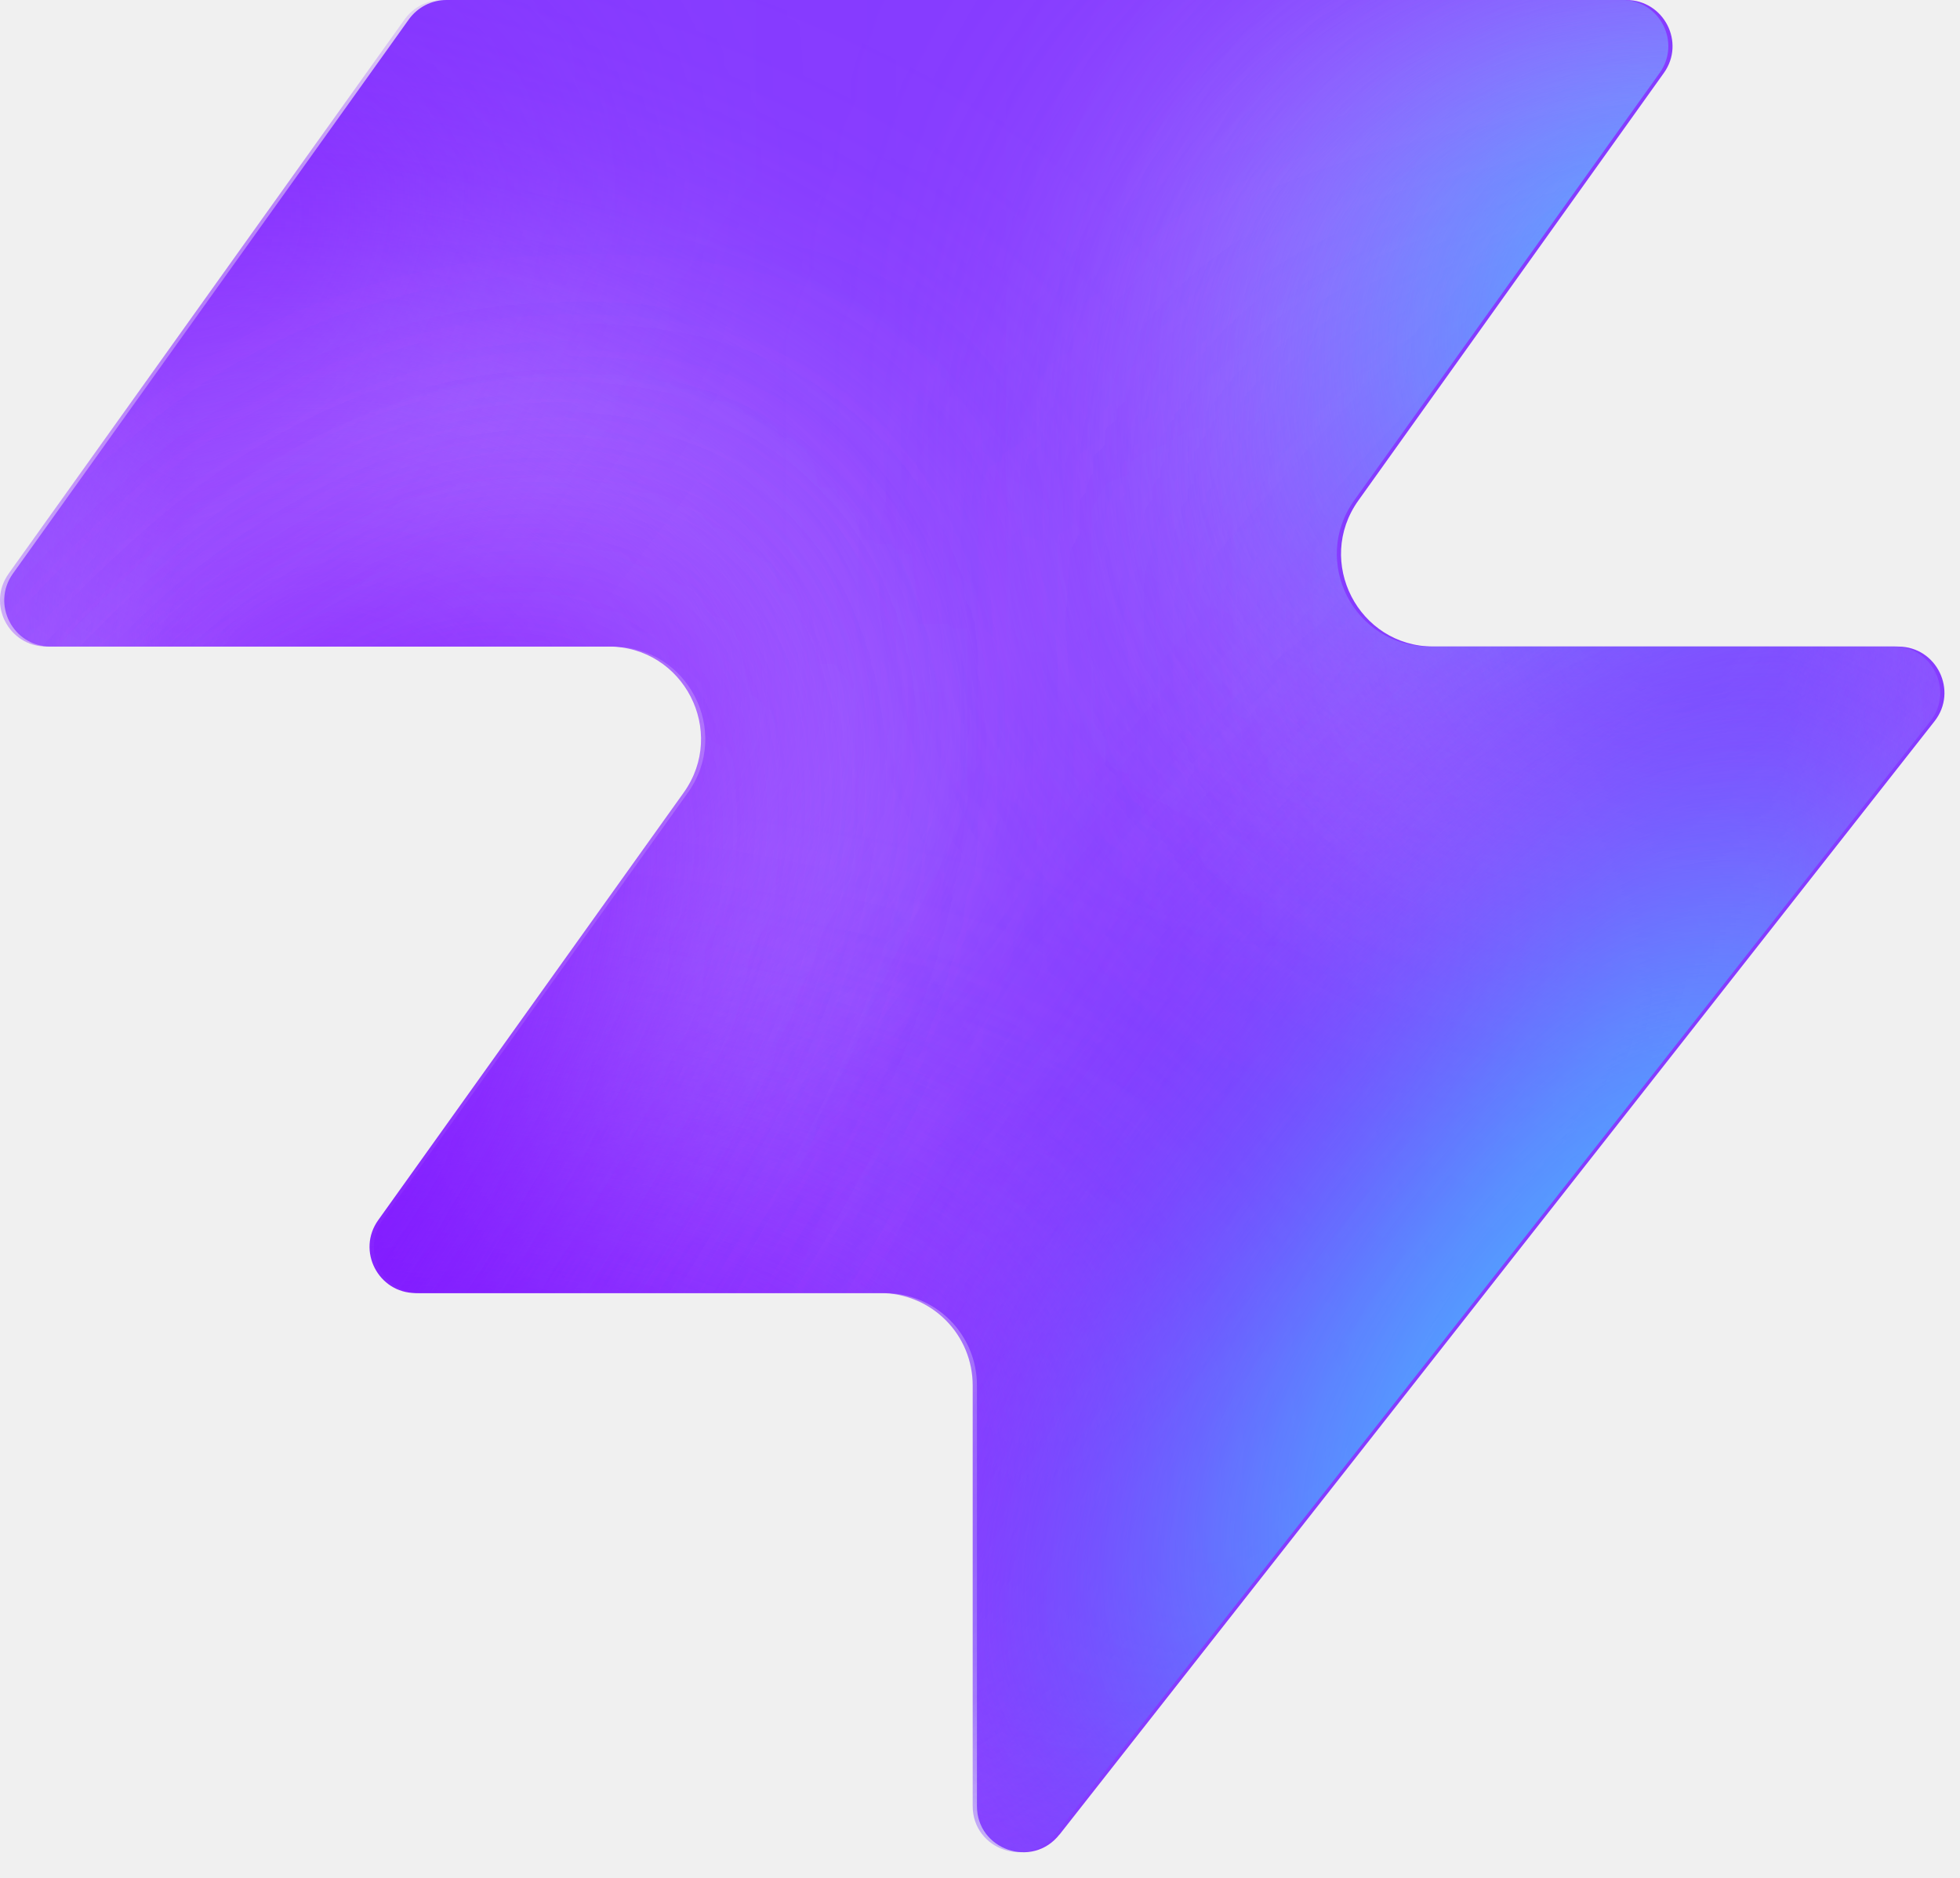
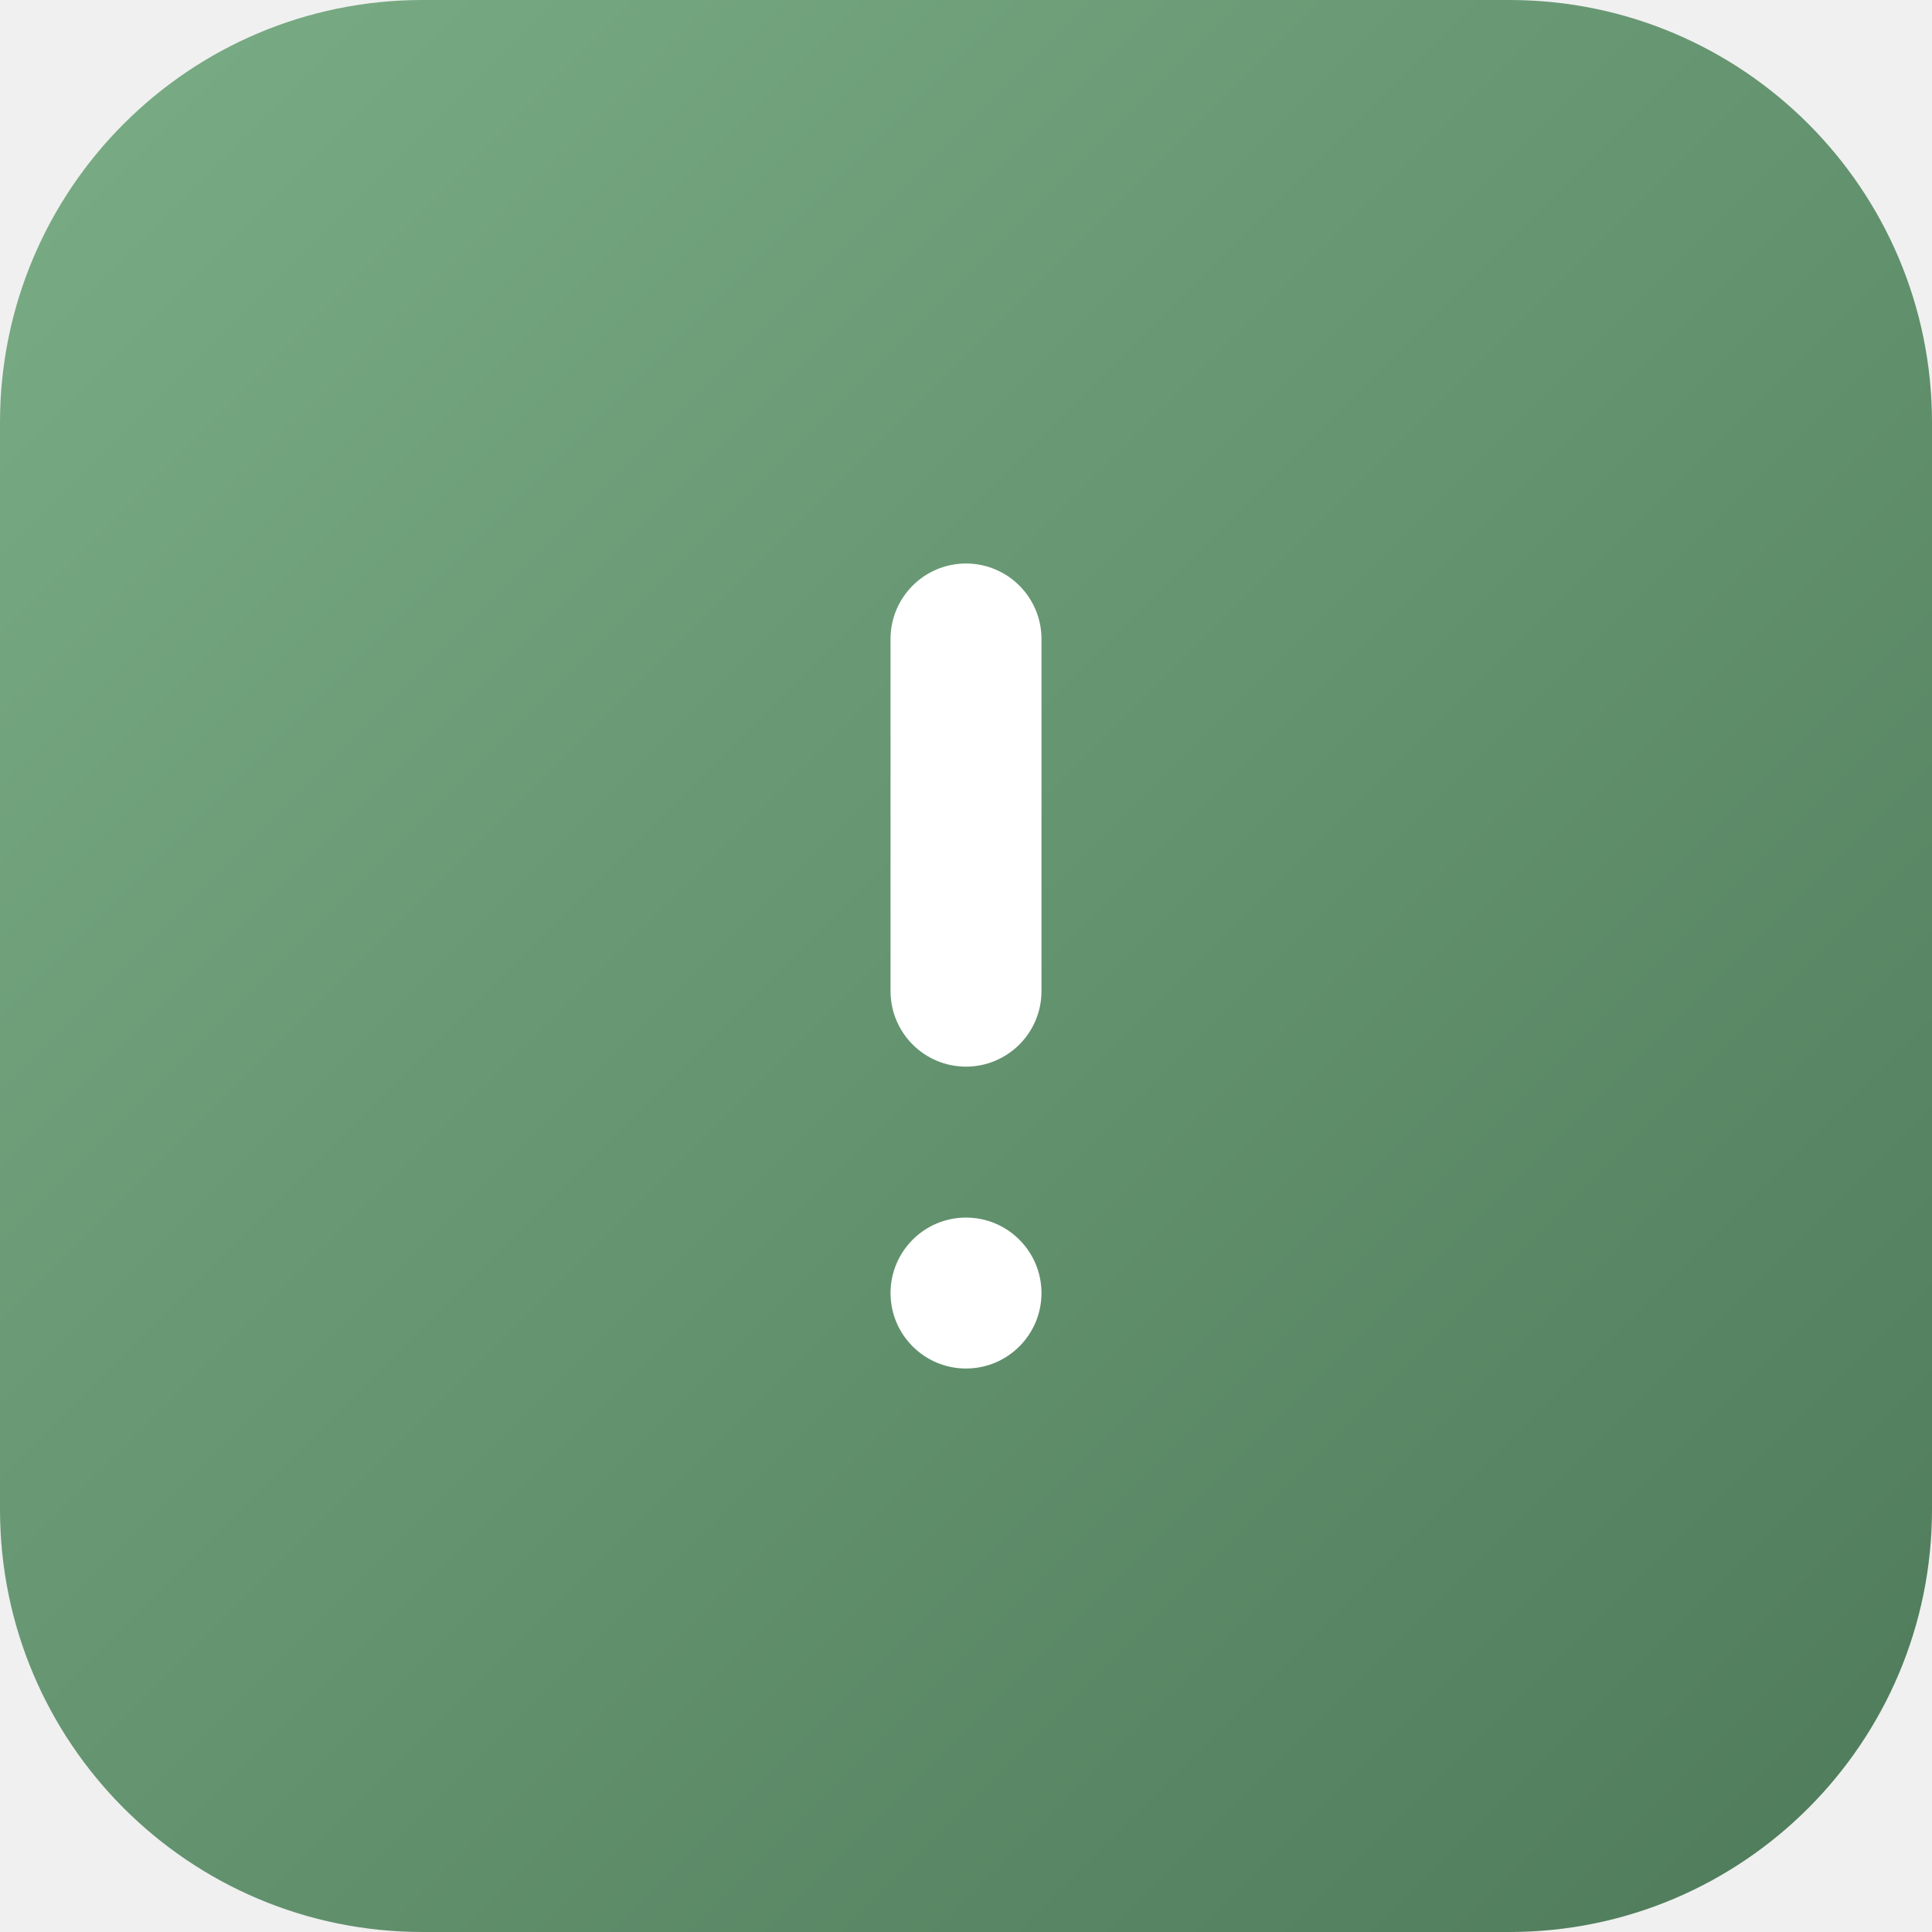
- <svg xmlns="http://www.w3.org/2000/svg" width="48" height="46" fill="none" viewBox="0 0 48 46">
-   <path fill="#863bff" d="M25.946 44.938c-.664.845-2.021.375-2.021-.698V33.937a2.26 2.26 0 0 0-2.262-2.262H10.287c-.92 0-1.456-1.04-.92-1.788l7.48-10.471c1.07-1.497 0-3.578-1.842-3.578H1.237c-.92 0-1.456-1.04-.92-1.788L10.013.474c.214-.297.556-.474.92-.474h28.894c.92 0 1.456 1.04.92 1.788l-7.48 10.471c-1.07 1.498 0 3.579 1.842 3.579h11.377c.943 0 1.473 1.088.89 1.83L25.947 44.94z" style="fill:#863bff;fill:color(display-p3 .525 .23 1);fill-opacity:1" />
-   <mask id="a" width="48" height="46" x="0" y="0" maskUnits="userSpaceOnUse" style="mask-type:alpha">
-     <path fill="#000" d="M25.842 44.938c-.664.844-2.021.375-2.021-.698V33.937a2.26 2.26 0 0 0-2.262-2.262H10.183c-.92 0-1.456-1.04-.92-1.788l7.48-10.471c1.07-1.498 0-3.579-1.842-3.579H1.133c-.92 0-1.456-1.04-.92-1.787L9.91.473c.214-.297.556-.474.92-.474h28.894c.92 0 1.456 1.04.92 1.788l-7.48 10.471c-1.07 1.498 0 3.578 1.842 3.578h11.377c.943 0 1.473 1.088.89 1.832L25.843 44.94z" style="fill:#000;fill-opacity:1" />
-   </mask>
-   <g mask="url(#a)">
-     <g filter="url(#b)">
-       <ellipse cx="5.508" cy="14.704" fill="#ede6ff" rx="5.508" ry="14.704" style="fill:#ede6ff;fill:color(display-p3 .927 .903 1);fill-opacity:1" transform="matrix(.00324 1 1 -.00324 -4.47 31.516)" />
-     </g>
-     <g filter="url(#c)">
-       <ellipse cx="10.399" cy="29.851" fill="#ede6ff" rx="10.399" ry="29.851" style="fill:#ede6ff;fill:color(display-p3 .927 .903 1);fill-opacity:1" transform="matrix(.00324 1 1 -.00324 -39.328 7.883)" />
-     </g>
-     <g filter="url(#d)">
-       <ellipse cx="5.508" cy="30.487" fill="#7e14ff" rx="5.508" ry="30.487" style="fill:#7e14ff;fill:color(display-p3 .492 .077 1);fill-opacity:1" transform="rotate(89.814 -25.913 -14.639)scale(1 -1)" />
-     </g>
-     <g filter="url(#e)">
-       <ellipse cx="5.508" cy="30.599" fill="#7e14ff" rx="5.508" ry="30.599" style="fill:#7e14ff;fill:color(display-p3 .492 .077 1);fill-opacity:1" transform="rotate(89.814 -32.644 -3.334)scale(1 -1)" />
-     </g>
-     <g filter="url(#f)">
-       <ellipse cx="5.508" cy="30.599" fill="#7e14ff" rx="5.508" ry="30.599" style="fill:#7e14ff;fill:color(display-p3 .492 .077 1);fill-opacity:1" transform="matrix(.00324 1 1 -.00324 -34.34 30.47)" />
-     </g>
-     <g filter="url(#g)">
-       <ellipse cx="14.072" cy="22.078" fill="#ede6ff" rx="14.072" ry="22.078" style="fill:#ede6ff;fill:color(display-p3 .927 .903 1);fill-opacity:1" transform="rotate(93.35 24.506 48.493)scale(-1 1)" />
-     </g>
-     <g filter="url(#h)">
-       <ellipse cx="3.47" cy="21.501" fill="#7e14ff" rx="3.47" ry="21.501" style="fill:#7e14ff;fill:color(display-p3 .492 .077 1);fill-opacity:1" transform="rotate(89.009 28.708 47.59)scale(-1 1)" />
-     </g>
-     <g filter="url(#i)">
-       <ellipse cx="3.47" cy="21.501" fill="#7e14ff" rx="3.47" ry="21.501" style="fill:#7e14ff;fill:color(display-p3 .492 .077 1);fill-opacity:1" transform="rotate(89.009 28.708 47.59)scale(-1 1)" />
-     </g>
-     <g filter="url(#j)">
-       <ellipse cx=".387" cy="8.972" fill="#7e14ff" rx="4.407" ry="29.108" style="fill:#7e14ff;fill:color(display-p3 .492 .077 1);fill-opacity:1" transform="rotate(39.51 .387 8.972)" />
-     </g>
-     <g filter="url(#k)">
-       <ellipse cx="47.523" cy="-6.092" fill="#7e14ff" rx="4.407" ry="29.108" style="fill:#7e14ff;fill:color(display-p3 .492 .077 1);fill-opacity:1" transform="rotate(37.892 47.523 -6.092)" />
-     </g>
-     <g filter="url(#l)">
-       <ellipse cx="41.412" cy="6.333" fill="#47bfff" rx="5.971" ry="9.665" style="fill:#47bfff;fill:color(display-p3 .28 .748 1);fill-opacity:1" transform="rotate(37.892 41.412 6.333)" />
-     </g>
-     <g filter="url(#m)">
-       <ellipse cx="-1.879" cy="38.332" fill="#7e14ff" rx="4.407" ry="29.108" style="fill:#7e14ff;fill:color(display-p3 .492 .077 1);fill-opacity:1" transform="rotate(37.892 -1.88 38.332)" />
-     </g>
-     <g filter="url(#n)">
-       <ellipse cx="-1.879" cy="38.332" fill="#7e14ff" rx="4.407" ry="29.108" style="fill:#7e14ff;fill:color(display-p3 .492 .077 1);fill-opacity:1" transform="rotate(37.892 -1.88 38.332)" />
-     </g>
-     <g filter="url(#o)">
-       <ellipse cx="35.651" cy="29.907" fill="#7e14ff" rx="4.407" ry="29.108" style="fill:#7e14ff;fill:color(display-p3 .492 .077 1);fill-opacity:1" transform="rotate(37.892 35.651 29.907)" />
-     </g>
-     <g filter="url(#p)">
-       <ellipse cx="38.418" cy="32.4" fill="#47bfff" rx="5.971" ry="15.297" style="fill:#47bfff;fill:color(display-p3 .28 .748 1);fill-opacity:1" transform="rotate(37.892 38.418 32.4)" />
-     </g>
+ <svg xmlns="http://www.w3.org/2000/svg" viewBox="0 0 64 64" width="64" height="64">
+   <defs>
+     <linearGradient id="bg-l" x1="0" y1="0" x2="1" y2="1">
+       <stop offset="0%" stop-color="#7aad85" />
+       <stop offset="100%" stop-color="#4e7a5a" />
+     </linearGradient>
+     <linearGradient id="bg-d" x1="0" y1="0" x2="1" y2="1">
+       <stop offset="0%" stop-color="#9fc4a8" />
+       <stop offset="100%" stop-color="#6b9475" />
+     </linearGradient>
+   </defs>
+   <style>
+     .bg { fill: url(#bg-l); }
+     @media (prefers-color-scheme: dark) { .bg { fill: url(#bg-d); } }
+   </style>
+   <rect class="bg" width="64" height="64" rx="14" />
+   <g transform="translate(12, 12) scale(1.6667)">
+     <path fill="white" d="M13.5 12.5V5.5C13.5 4.672 12.828 4 12 4C11.172 4 10.5 4.672 10.5 5.5V12.5C10.5 13.328 11.172 14 12 14C12.828 14 13.5 13.328 13.5 12.5Z" />
+     <path fill="white" d="M12 20C12.828 20 13.5 19.328 13.5 18.5C13.5 17.672 12.828 17 12 17C11.172 17 10.5 17.672 10.5 18.5C10.5 19.328 11.172 20 12 20Z" />
  </g>
-   <defs>
-     <filter id="b" width="60.045" height="41.654" x="-19.77" y="16.149" color-interpolation-filters="sRGB" filterUnits="userSpaceOnUse">
-       <feFlood flood-opacity="0" result="BackgroundImageFix" />
-       <feBlend in="SourceGraphic" in2="BackgroundImageFix" result="shape" />
-       <feGaussianBlur result="effect1_foregroundBlur_2002_17158" stdDeviation="7.659" />
-     </filter>
-     <filter id="c" width="90.34" height="51.437" x="-54.613" y="-7.533" color-interpolation-filters="sRGB" filterUnits="userSpaceOnUse">
-       <feFlood flood-opacity="0" result="BackgroundImageFix" />
-       <feBlend in="SourceGraphic" in2="BackgroundImageFix" result="shape" />
-       <feGaussianBlur result="effect1_foregroundBlur_2002_17158" stdDeviation="7.659" />
-     </filter>
-     <filter id="d" width="79.355" height="29.4" x="-49.64" y="2.03" color-interpolation-filters="sRGB" filterUnits="userSpaceOnUse">
-       <feFlood flood-opacity="0" result="BackgroundImageFix" />
-       <feBlend in="SourceGraphic" in2="BackgroundImageFix" result="shape" />
-       <feGaussianBlur result="effect1_foregroundBlur_2002_17158" stdDeviation="4.596" />
-     </filter>
-     <filter id="e" width="79.579" height="29.4" x="-45.045" y="20.029" color-interpolation-filters="sRGB" filterUnits="userSpaceOnUse">
-       <feFlood flood-opacity="0" result="BackgroundImageFix" />
-       <feBlend in="SourceGraphic" in2="BackgroundImageFix" result="shape" />
-       <feGaussianBlur result="effect1_foregroundBlur_2002_17158" stdDeviation="4.596" />
-     </filter>
-     <filter id="f" width="79.579" height="29.4" x="-43.513" y="21.178" color-interpolation-filters="sRGB" filterUnits="userSpaceOnUse">
-       <feFlood flood-opacity="0" result="BackgroundImageFix" />
-       <feBlend in="SourceGraphic" in2="BackgroundImageFix" result="shape" />
-       <feGaussianBlur result="effect1_foregroundBlur_2002_17158" stdDeviation="4.596" />
-     </filter>
-     <filter id="g" width="74.749" height="58.852" x="15.756" y="-17.901" color-interpolation-filters="sRGB" filterUnits="userSpaceOnUse">
-       <feFlood flood-opacity="0" result="BackgroundImageFix" />
-       <feBlend in="SourceGraphic" in2="BackgroundImageFix" result="shape" />
-       <feGaussianBlur result="effect1_foregroundBlur_2002_17158" stdDeviation="7.659" />
-     </filter>
-     <filter id="h" width="61.377" height="25.362" x="23.548" y="2.284" color-interpolation-filters="sRGB" filterUnits="userSpaceOnUse">
-       <feFlood flood-opacity="0" result="BackgroundImageFix" />
-       <feBlend in="SourceGraphic" in2="BackgroundImageFix" result="shape" />
-       <feGaussianBlur result="effect1_foregroundBlur_2002_17158" stdDeviation="4.596" />
-     </filter>
-     <filter id="i" width="61.377" height="25.362" x="23.548" y="2.284" color-interpolation-filters="sRGB" filterUnits="userSpaceOnUse">
-       <feFlood flood-opacity="0" result="BackgroundImageFix" />
-       <feBlend in="SourceGraphic" in2="BackgroundImageFix" result="shape" />
-       <feGaussianBlur result="effect1_foregroundBlur_2002_17158" stdDeviation="4.596" />
-     </filter>
-     <filter id="j" width="56.045" height="63.649" x="-27.636" y="-22.853" color-interpolation-filters="sRGB" filterUnits="userSpaceOnUse">
-       <feFlood flood-opacity="0" result="BackgroundImageFix" />
-       <feBlend in="SourceGraphic" in2="BackgroundImageFix" result="shape" />
-       <feGaussianBlur result="effect1_foregroundBlur_2002_17158" stdDeviation="4.596" />
-     </filter>
-     <filter id="k" width="54.814" height="64.646" x="20.116" y="-38.415" color-interpolation-filters="sRGB" filterUnits="userSpaceOnUse">
-       <feFlood flood-opacity="0" result="BackgroundImageFix" />
-       <feBlend in="SourceGraphic" in2="BackgroundImageFix" result="shape" />
-       <feGaussianBlur result="effect1_foregroundBlur_2002_17158" stdDeviation="4.596" />
-     </filter>
-     <filter id="l" width="33.541" height="35.313" x="24.641" y="-11.323" color-interpolation-filters="sRGB" filterUnits="userSpaceOnUse">
-       <feFlood flood-opacity="0" result="BackgroundImageFix" />
-       <feBlend in="SourceGraphic" in2="BackgroundImageFix" result="shape" />
-       <feGaussianBlur result="effect1_foregroundBlur_2002_17158" stdDeviation="4.596" />
-     </filter>
-     <filter id="m" width="54.814" height="64.646" x="-29.286" y="6.009" color-interpolation-filters="sRGB" filterUnits="userSpaceOnUse">
-       <feFlood flood-opacity="0" result="BackgroundImageFix" />
-       <feBlend in="SourceGraphic" in2="BackgroundImageFix" result="shape" />
-       <feGaussianBlur result="effect1_foregroundBlur_2002_17158" stdDeviation="4.596" />
-     </filter>
-     <filter id="n" width="54.814" height="64.646" x="-29.286" y="6.009" color-interpolation-filters="sRGB" filterUnits="userSpaceOnUse">
-       <feFlood flood-opacity="0" result="BackgroundImageFix" />
-       <feBlend in="SourceGraphic" in2="BackgroundImageFix" result="shape" />
-       <feGaussianBlur result="effect1_foregroundBlur_2002_17158" stdDeviation="4.596" />
-     </filter>
-     <filter id="o" width="54.814" height="64.646" x="8.244" y="-2.416" color-interpolation-filters="sRGB" filterUnits="userSpaceOnUse">
-       <feFlood flood-opacity="0" result="BackgroundImageFix" />
-       <feBlend in="SourceGraphic" in2="BackgroundImageFix" result="shape" />
-       <feGaussianBlur result="effect1_foregroundBlur_2002_17158" stdDeviation="4.596" />
-     </filter>
-     <filter id="p" width="39.409" height="43.623" x="18.713" y="10.588" color-interpolation-filters="sRGB" filterUnits="userSpaceOnUse">
-       <feFlood flood-opacity="0" result="BackgroundImageFix" />
-       <feBlend in="SourceGraphic" in2="BackgroundImageFix" result="shape" />
-       <feGaussianBlur result="effect1_foregroundBlur_2002_17158" stdDeviation="4.596" />
-     </filter>
-   </defs>
</svg>
